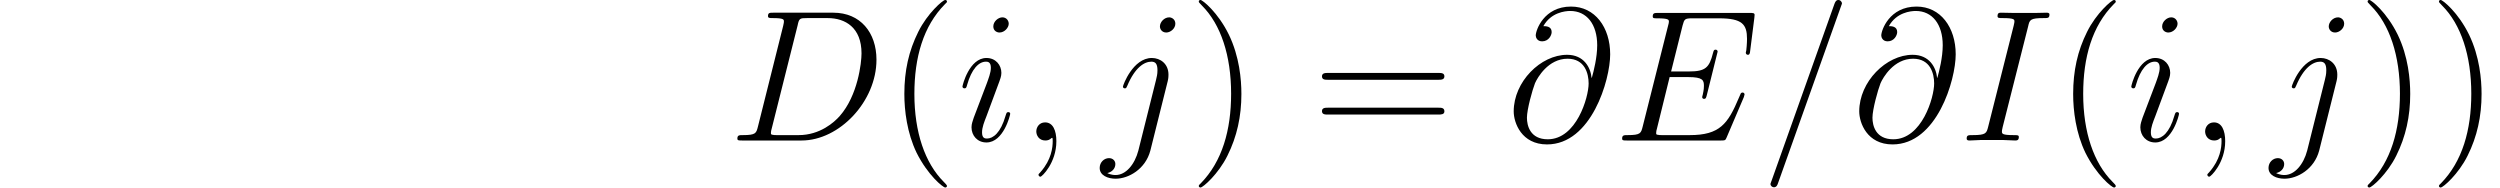
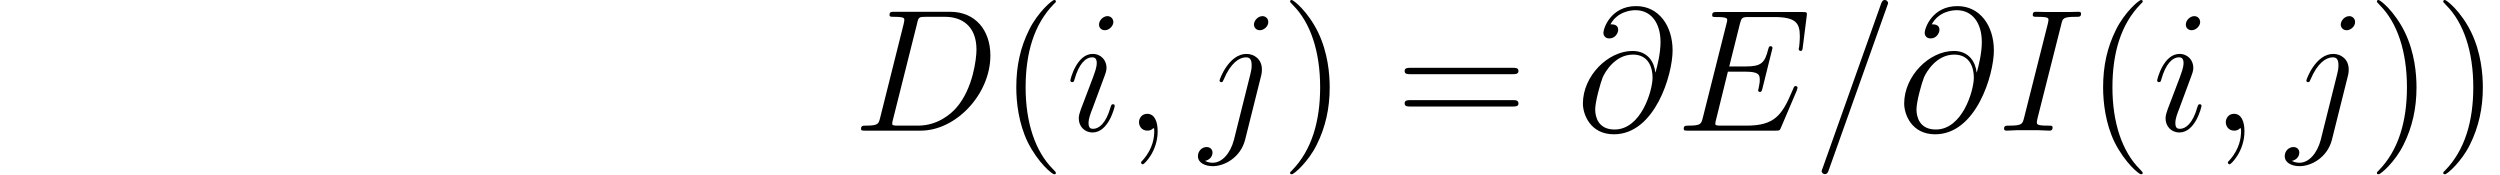
- <svg xmlns="http://www.w3.org/2000/svg" xmlns:xlink="http://www.w3.org/1999/xlink" width="159.532pt" height="11.955pt" viewBox="0 0 159.532 11.955" version="1.1">
+ <svg xmlns="http://www.w3.org/2000/svg" xmlns:xlink="http://www.w3.org/1999/xlink" width="171.57pt" height="11.955pt" viewBox="0 0 171.57 11.955" version="1.1">
  <defs>
    <g>
      <symbol overflow="visible" id="glyph0-0">
        <path style="stroke:none;" d="" />
      </symbol>
      <symbol overflow="visible" id="glyph0-1">
        <path style="stroke:none;" d="M 1.875 -0.891 C 1.766 -0.469 1.75 -0.344 0.906 -0.344 C 0.688 -0.344 0.562 -0.344 0.562 -0.125 C 0.562 0 0.641 0 0.875 0 L 4.656 0 C 7.078 0 9.438 -2.5 9.438 -5.156 C 9.438 -6.891 8.406 -8.156 6.688 -8.156 L 2.859 -8.156 C 2.625 -8.156 2.516 -8.156 2.516 -7.938 C 2.516 -7.812 2.625 -7.812 2.812 -7.812 C 3.531 -7.812 3.531 -7.719 3.531 -7.594 C 3.531 -7.562 3.531 -7.5 3.484 -7.312 Z M 4.406 -7.344 C 4.5 -7.797 4.547 -7.812 5.016 -7.812 L 6.328 -7.812 C 7.453 -7.812 8.484 -7.203 8.484 -5.562 C 8.484 -4.953 8.25 -2.875 7.094 -1.562 C 6.75 -1.172 5.844 -0.344 4.469 -0.344 L 3.109 -0.344 C 2.938 -0.344 2.922 -0.344 2.844 -0.359 C 2.719 -0.375 2.703 -0.391 2.703 -0.484 C 2.703 -0.578 2.719 -0.641 2.75 -0.75 Z M 4.406 -7.344 " />
      </symbol>
      <symbol overflow="visible" id="glyph0-2">
        <path style="stroke:none;" d="M 3.375 -1.703 C 3.375 -1.766 3.328 -1.812 3.266 -1.812 C 3.156 -1.812 3.141 -1.781 3.078 -1.578 C 2.766 -0.484 2.281 -0.125 1.891 -0.125 C 1.75 -0.125 1.578 -0.156 1.578 -0.516 C 1.578 -0.844 1.719 -1.188 1.859 -1.547 L 2.688 -3.781 C 2.719 -3.875 2.812 -4.094 2.812 -4.312 C 2.812 -4.812 2.453 -5.266 1.859 -5.266 C 0.766 -5.266 0.328 -3.531 0.328 -3.438 C 0.328 -3.391 0.375 -3.328 0.453 -3.328 C 0.562 -3.328 0.578 -3.375 0.625 -3.547 C 0.906 -4.547 1.359 -5.031 1.828 -5.031 C 1.938 -5.031 2.141 -5.016 2.141 -4.641 C 2.141 -4.328 1.984 -3.938 1.891 -3.672 L 1.047 -1.453 C 0.984 -1.25 0.906 -1.062 0.906 -0.844 C 0.906 -0.312 1.281 0.125 1.859 0.125 C 2.953 0.125 3.375 -1.625 3.375 -1.703 Z M 3.281 -7.453 C 3.281 -7.641 3.141 -7.859 2.875 -7.859 C 2.609 -7.859 2.297 -7.594 2.297 -7.281 C 2.297 -6.984 2.547 -6.891 2.688 -6.891 C 3.016 -6.891 3.281 -7.203 3.281 -7.453 Z M 3.281 -7.453 " />
      </symbol>
      <symbol overflow="visible" id="glyph0-3">
        <path style="stroke:none;" d="M 2.328 0.047 C 2.328 -0.641 2.109 -1.156 1.609 -1.156 C 1.234 -1.156 1.047 -0.844 1.047 -0.578 C 1.047 -0.328 1.219 0 1.625 0 C 1.781 0 1.906 -0.047 2.016 -0.156 C 2.047 -0.172 2.062 -0.172 2.062 -0.172 C 2.094 -0.172 2.094 -0.016 2.094 0.047 C 2.094 0.438 2.016 1.219 1.328 2 C 1.188 2.141 1.188 2.156 1.188 2.188 C 1.188 2.25 1.25 2.312 1.312 2.312 C 1.406 2.312 2.328 1.422 2.328 0.047 Z M 2.328 0.047 " />
      </symbol>
      <symbol overflow="visible" id="glyph0-4">
        <path style="stroke:none;" d="M 4.188 -3.797 C 4.234 -3.984 4.234 -4.141 4.234 -4.203 C 4.234 -4.891 3.719 -5.266 3.172 -5.266 C 1.969 -5.266 1.328 -3.531 1.328 -3.438 C 1.328 -3.375 1.375 -3.328 1.453 -3.328 C 1.547 -3.328 1.547 -3.375 1.609 -3.5 C 2.094 -4.656 2.688 -5.031 3.141 -5.031 C 3.391 -5.031 3.531 -4.906 3.531 -4.484 C 3.531 -4.203 3.484 -4.078 3.438 -3.859 L 2.312 0.641 C 2.078 1.531 1.516 2.203 0.859 2.203 C 0.812 2.203 0.562 2.203 0.328 2.078 C 0.625 2.016 0.844 1.797 0.844 1.5 C 0.844 1.312 0.703 1.125 0.438 1.125 C 0.125 1.125 -0.156 1.391 -0.156 1.75 C -0.156 2.234 0.375 2.438 0.859 2.438 C 1.688 2.438 2.766 1.828 3.078 0.641 Z M 4.672 -7.453 C 4.672 -7.75 4.422 -7.859 4.281 -7.859 C 3.953 -7.859 3.688 -7.547 3.688 -7.281 C 3.688 -7.094 3.828 -6.891 4.094 -6.891 C 4.359 -6.891 4.672 -7.141 4.672 -7.453 Z M 4.672 -7.453 " />
      </symbol>
      <symbol overflow="visible" id="glyph0-5">
        <path style="stroke:none;" d="M 5.422 -4 C 5.359 -4.656 4.938 -5.469 3.859 -5.469 C 2.172 -5.469 0.453 -3.75 0.453 -1.859 C 0.453 -1.125 0.953 0.25 2.578 0.25 C 5.406 0.25 6.609 -3.859 6.609 -5.5 C 6.609 -7.219 5.641 -8.547 4.109 -8.547 C 2.375 -8.547 1.859 -7.031 1.859 -6.703 C 1.859 -6.594 1.938 -6.328 2.266 -6.328 C 2.688 -6.328 2.875 -6.719 2.875 -6.922 C 2.875 -7.297 2.5 -7.297 2.344 -7.297 C 2.828 -8.172 3.734 -8.266 4.062 -8.266 C 5.109 -8.266 5.781 -7.422 5.781 -6.078 C 5.781 -5.312 5.562 -4.438 5.438 -4 Z M 2.625 -0.078 C 1.5 -0.078 1.297 -0.953 1.297 -1.453 C 1.297 -1.984 1.641 -3.219 1.812 -3.656 C 1.969 -4.016 2.656 -5.219 3.891 -5.219 C 4.984 -5.219 5.234 -4.281 5.234 -3.641 C 5.234 -2.75 4.453 -0.078 2.625 -0.078 Z M 2.625 -0.078 " />
      </symbol>
      <symbol overflow="visible" id="glyph0-6">
        <path style="stroke:none;" d="M 8.312 -2.766 C 8.312 -2.812 8.359 -2.891 8.359 -2.938 C 8.359 -3 8.312 -3.062 8.234 -3.062 C 8.188 -3.062 8.156 -3.047 8.125 -3.016 C 8.109 -3 8.109 -2.969 8 -2.734 C 7.297 -1.062 6.781 -0.344 4.859 -0.344 L 3.125 -0.344 C 2.953 -0.344 2.922 -0.344 2.859 -0.359 C 2.719 -0.375 2.719 -0.391 2.719 -0.484 C 2.719 -0.578 2.734 -0.641 2.766 -0.75 L 3.578 -4.047 L 4.766 -4.047 C 5.703 -4.047 5.766 -3.844 5.766 -3.484 C 5.766 -3.375 5.766 -3.266 5.688 -2.906 C 5.672 -2.859 5.656 -2.812 5.656 -2.766 C 5.656 -2.688 5.719 -2.656 5.781 -2.656 C 5.891 -2.656 5.906 -2.734 5.953 -2.906 L 6.641 -5.672 C 6.641 -5.734 6.594 -5.797 6.516 -5.797 C 6.406 -5.797 6.391 -5.75 6.344 -5.578 C 6.109 -4.656 5.875 -4.406 4.812 -4.406 L 3.672 -4.406 L 4.406 -7.344 C 4.516 -7.75 4.547 -7.797 5.031 -7.797 L 6.734 -7.797 C 8.219 -7.797 8.516 -7.406 8.516 -6.484 C 8.516 -6.484 8.516 -6.141 8.469 -5.75 C 8.453 -5.703 8.438 -5.625 8.438 -5.609 C 8.438 -5.516 8.5 -5.469 8.578 -5.469 C 8.656 -5.469 8.703 -5.516 8.719 -5.734 L 8.984 -7.828 C 8.984 -7.859 9 -7.984 9 -8.016 C 9 -8.141 8.891 -8.141 8.672 -8.141 L 2.844 -8.141 C 2.625 -8.141 2.5 -8.141 2.5 -7.922 C 2.5 -7.797 2.578 -7.797 2.781 -7.797 C 3.531 -7.797 3.531 -7.703 3.531 -7.578 C 3.531 -7.516 3.516 -7.469 3.484 -7.344 L 1.859 -0.891 C 1.75 -0.469 1.734 -0.344 0.891 -0.344 C 0.672 -0.344 0.547 -0.344 0.547 -0.125 C 0.547 0 0.625 0 0.859 0 L 6.859 0 C 7.125 0 7.141 -0.016 7.219 -0.203 Z M 8.312 -2.766 " />
      </symbol>
      <symbol overflow="visible" id="glyph0-7">
        <path style="stroke:none;" d="M 5.125 -8.516 C 5.125 -8.531 5.203 -8.719 5.203 -8.734 C 5.203 -8.875 5.078 -8.969 4.984 -8.969 C 4.922 -8.969 4.812 -8.969 4.719 -8.703 L 0.719 2.547 C 0.719 2.562 0.641 2.734 0.641 2.766 C 0.641 2.906 0.766 2.984 0.859 2.984 C 0.938 2.984 1.047 2.969 1.125 2.719 Z M 5.125 -8.516 " />
      </symbol>
      <symbol overflow="visible" id="glyph0-8">
        <path style="stroke:none;" d="M 4.406 -7.281 C 4.5 -7.703 4.531 -7.812 5.406 -7.812 C 5.672 -7.812 5.766 -7.812 5.766 -8.047 C 5.766 -8.156 5.625 -8.156 5.594 -8.156 C 5.375 -8.156 5.109 -8.141 4.906 -8.141 L 3.438 -8.141 C 3.188 -8.141 2.922 -8.156 2.672 -8.156 C 2.578 -8.156 2.453 -8.156 2.453 -7.938 C 2.453 -7.812 2.547 -7.812 2.781 -7.812 C 3.531 -7.812 3.531 -7.719 3.531 -7.594 C 3.531 -7.5 3.5 -7.438 3.484 -7.328 L 1.859 -0.891 C 1.75 -0.469 1.734 -0.344 0.859 -0.344 C 0.594 -0.344 0.484 -0.344 0.484 -0.125 C 0.484 0 0.609 0 0.672 0 C 0.891 0 1.141 -0.031 1.359 -0.031 L 2.828 -0.031 C 3.078 -0.031 3.328 0 3.578 0 C 3.672 0 3.812 0 3.812 -0.219 C 3.812 -0.344 3.734 -0.344 3.484 -0.344 C 2.734 -0.344 2.734 -0.438 2.734 -0.578 C 2.734 -0.609 2.734 -0.672 2.781 -0.859 Z M 4.406 -7.281 " />
      </symbol>
      <symbol overflow="visible" id="glyph1-0">
        <path style="stroke:none;" d="" />
      </symbol>
      <symbol overflow="visible" id="glyph1-1">
        <path style="stroke:none;" d="M 3.891 2.906 C 3.891 2.875 3.891 2.844 3.688 2.641 C 2.484 1.438 1.812 -0.531 1.812 -2.969 C 1.812 -5.297 2.375 -7.297 3.766 -8.703 C 3.891 -8.812 3.891 -8.828 3.891 -8.875 C 3.891 -8.938 3.828 -8.969 3.781 -8.969 C 3.625 -8.969 2.641 -8.109 2.062 -6.938 C 1.453 -5.719 1.172 -4.453 1.172 -2.969 C 1.172 -1.906 1.344 -0.484 1.953 0.781 C 2.672 2.219 3.641 3 3.781 3 C 3.828 3 3.891 2.969 3.891 2.906 Z M 3.891 2.906 " />
      </symbol>
      <symbol overflow="visible" id="glyph1-2">
        <path style="stroke:none;" d="M 3.375 -2.969 C 3.375 -3.891 3.25 -5.359 2.578 -6.75 C 1.875 -8.188 0.891 -8.969 0.766 -8.969 C 0.719 -8.969 0.656 -8.938 0.656 -8.875 C 0.656 -8.828 0.656 -8.812 0.859 -8.609 C 2.062 -7.406 2.719 -5.422 2.719 -2.984 C 2.719 -0.672 2.156 1.328 0.781 2.734 C 0.656 2.844 0.656 2.875 0.656 2.906 C 0.656 2.969 0.719 3 0.766 3 C 0.922 3 1.906 2.141 2.484 0.969 C 3.094 -0.25 3.375 -1.547 3.375 -2.969 Z M 3.375 -2.969 " />
      </symbol>
      <symbol overflow="visible" id="glyph1-3">
        <path style="stroke:none;" d="M 8.062 -3.875 C 8.234 -3.875 8.453 -3.875 8.453 -4.094 C 8.453 -4.312 8.25 -4.312 8.062 -4.312 L 1.031 -4.312 C 0.859 -4.312 0.641 -4.312 0.641 -4.094 C 0.641 -3.875 0.844 -3.875 1.031 -3.875 Z M 8.062 -1.656 C 8.234 -1.656 8.453 -1.656 8.453 -1.859 C 8.453 -2.094 8.25 -2.094 8.062 -2.094 L 1.031 -2.094 C 0.859 -2.094 0.641 -2.094 0.641 -1.875 C 0.641 -1.656 0.844 -1.656 1.031 -1.656 Z M 8.062 -1.656 " />
      </symbol>
    </g>
+     <clipPath id="clip1">
+       <path d="M 69 0 L 73 0 L 73 11.953 L 69 11.953 Z M 69 0 " />
+     </clipPath>
+     <clipPath id="clip2">
+       <path d="M 73 1 L 80 1 L 80 11.953 L 73 11.953 Z M 73 1 " />
+     </clipPath>
+     <clipPath id="clip3">
+       <path d="M 82 1 L 88 1 L 88 11.953 L 82 11.953 Z M 82 1 " />
+     </clipPath>
+     <clipPath id="clip4">
+       <path d="M 88 0 L 92 0 L 92 11.953 L 88 11.953 Z M 88 0 " />
+     </clipPath>
+     <clipPath id="clip5">
+       <path d="M 125 0 L 137 0 L 137 11.953 L 125 11.953 Z M 125 0 " />
+     </clipPath>
+     <clipPath id="clip6">
+       <path d="M 144 0 L 148 0 L 148 11.953 L 144 11.953 Z M 144 0 " />
+     </clipPath>
+     <clipPath id="clip7">
+       <path d="M 148 1 L 155 1 L 155 11.953 L 148 11.953 Z M 148 1 " />
+     </clipPath>
+     <clipPath id="clip8">
+       <path d="M 156 1 L 162 1 L 162 11.953 L 156 11.953 Z M 156 1 " />
+     </clipPath>
+     <clipPath id="clip9">
+       <path d="M 163 0 L 171 0 L 171 11.953 L 163 11.953 Z M 163 0 " />
+     </clipPath>
  </defs>
  <g id="surface1">
    <g style="fill:rgb(0%,0%,0%);fill-opacity:1;">
-       <use xlink:href="#glyph0-1" x="46.492" y="8.966" />
+       <use xlink:href="#glyph0-1" x="58.53" y="8.966" />
+     </g>
+     <g clip-path="url(#clip1)" clip-rule="nonzero">
+       <g style="fill:rgb(0%,0%,0%);fill-opacity:1;">
+         <use xlink:href="#glyph1-1" x="68.574" y="8.966" />
+       </g>
+     </g>
+     <g clip-path="url(#clip2)" clip-rule="nonzero">
+       <g style="fill:rgb(0%,0%,0%);fill-opacity:1;">
+         <use xlink:href="#glyph0-2" x="73.127" y="8.966" />
+         <use xlink:href="#glyph0-3" x="77.12" y="8.966" />
+       </g>
+     </g>
+     <g clip-path="url(#clip3)" clip-rule="nonzero">
+       <g style="fill:rgb(0%,0%,0%);fill-opacity:1;">
+         <use xlink:href="#glyph0-4" x="82.368" y="8.966" />
+       </g>
+     </g>
+     <g clip-path="url(#clip4)" clip-rule="nonzero">
+       <g style="fill:rgb(0%,0%,0%);fill-opacity:1;">
+         <use xlink:href="#glyph1-2" x="87.88" y="8.966" />
+       </g>
    </g>
    <g style="fill:rgb(0%,0%,0%);fill-opacity:1;">
-       <use xlink:href="#glyph1-1" x="56.537" y="8.966" />
+       <use xlink:href="#glyph1-3" x="95.756" y="8.966" />
    </g>
    <g style="fill:rgb(0%,0%,0%);fill-opacity:1;">
-       <use xlink:href="#glyph0-2" x="61.089" y="8.966" />
-       <use xlink:href="#glyph0-3" x="65.082" y="8.966" />
+       <use xlink:href="#glyph0-5" x="108.178" y="8.966" />
    </g>
    <g style="fill:rgb(0%,0%,0%);fill-opacity:1;">
-       <use xlink:href="#glyph0-4" x="70.33" y="8.966" />
+       <use xlink:href="#glyph0-6" x="115.003" y="8.966" />
+     </g>
+     <g clip-path="url(#clip5)" clip-rule="nonzero">
+       <g style="fill:rgb(0%,0%,0%);fill-opacity:1;">
+         <use xlink:href="#glyph0-7" x="124.374" y="8.966" />
+         <use xlink:href="#glyph0-5" x="130.227" y="8.966" />
+       </g>
    </g>
    <g style="fill:rgb(0%,0%,0%);fill-opacity:1;">
-       <use xlink:href="#glyph1-2" x="75.842" y="8.966" />
+       <use xlink:href="#glyph0-8" x="137.052" y="8.966" />
    </g>
-     <g style="fill:rgb(0%,0%,0%);fill-opacity:1;">
-       <use xlink:href="#glyph1-3" x="83.718" y="8.966" />
+     <g clip-path="url(#clip6)" clip-rule="nonzero">
+       <g style="fill:rgb(0%,0%,0%);fill-opacity:1;">
+         <use xlink:href="#glyph1-1" x="143.16" y="8.966" />
+       </g>
    </g>
-     <g style="fill:rgb(0%,0%,0%);fill-opacity:1;">
-       <use xlink:href="#glyph0-5" x="96.141" y="8.966" />
+     <g clip-path="url(#clip7)" clip-rule="nonzero">
+       <g style="fill:rgb(0%,0%,0%);fill-opacity:1;">
+         <use xlink:href="#glyph0-2" x="147.712" y="8.966" />
+         <use xlink:href="#glyph0-3" x="151.705" y="8.966" />
+       </g>
    </g>
-     <g style="fill:rgb(0%,0%,0%);fill-opacity:1;">
-       <use xlink:href="#glyph0-6" x="102.966" y="8.966" />
+     <g clip-path="url(#clip8)" clip-rule="nonzero">
+       <g style="fill:rgb(0%,0%,0%);fill-opacity:1;">
+         <use xlink:href="#glyph0-4" x="156.953" y="8.966" />
+       </g>
    </g>
-     <g style="fill:rgb(0%,0%,0%);fill-opacity:1;">
-       <use xlink:href="#glyph0-7" x="112.337" y="8.966" />
-       <use xlink:href="#glyph0-5" x="118.19" y="8.966" />
-     </g>
-     <g style="fill:rgb(0%,0%,0%);fill-opacity:1;">
-       <use xlink:href="#glyph0-8" x="125.015" y="8.966" />
-     </g>
-     <g style="fill:rgb(0%,0%,0%);fill-opacity:1;">
-       <use xlink:href="#glyph1-1" x="131.122" y="8.966" />
-     </g>
-     <g style="fill:rgb(0%,0%,0%);fill-opacity:1;">
-       <use xlink:href="#glyph0-2" x="135.675" y="8.966" />
-       <use xlink:href="#glyph0-3" x="139.668" y="8.966" />
-     </g>
-     <g style="fill:rgb(0%,0%,0%);fill-opacity:1;">
-       <use xlink:href="#glyph0-4" x="144.916" y="8.966" />
-     </g>
-     <g style="fill:rgb(0%,0%,0%);fill-opacity:1;">
-       <use xlink:href="#glyph1-2" x="150.428" y="8.966" />
-       <use xlink:href="#glyph1-2" x="154.981" y="8.966" />
+     <g clip-path="url(#clip9)" clip-rule="nonzero">
+       <g style="fill:rgb(0%,0%,0%);fill-opacity:1;">
+         <use xlink:href="#glyph1-2" x="162.465" y="8.966" />
+         <use xlink:href="#glyph1-2" x="167.018" y="8.966" />
+       </g>
    </g>
  </g>
</svg>
